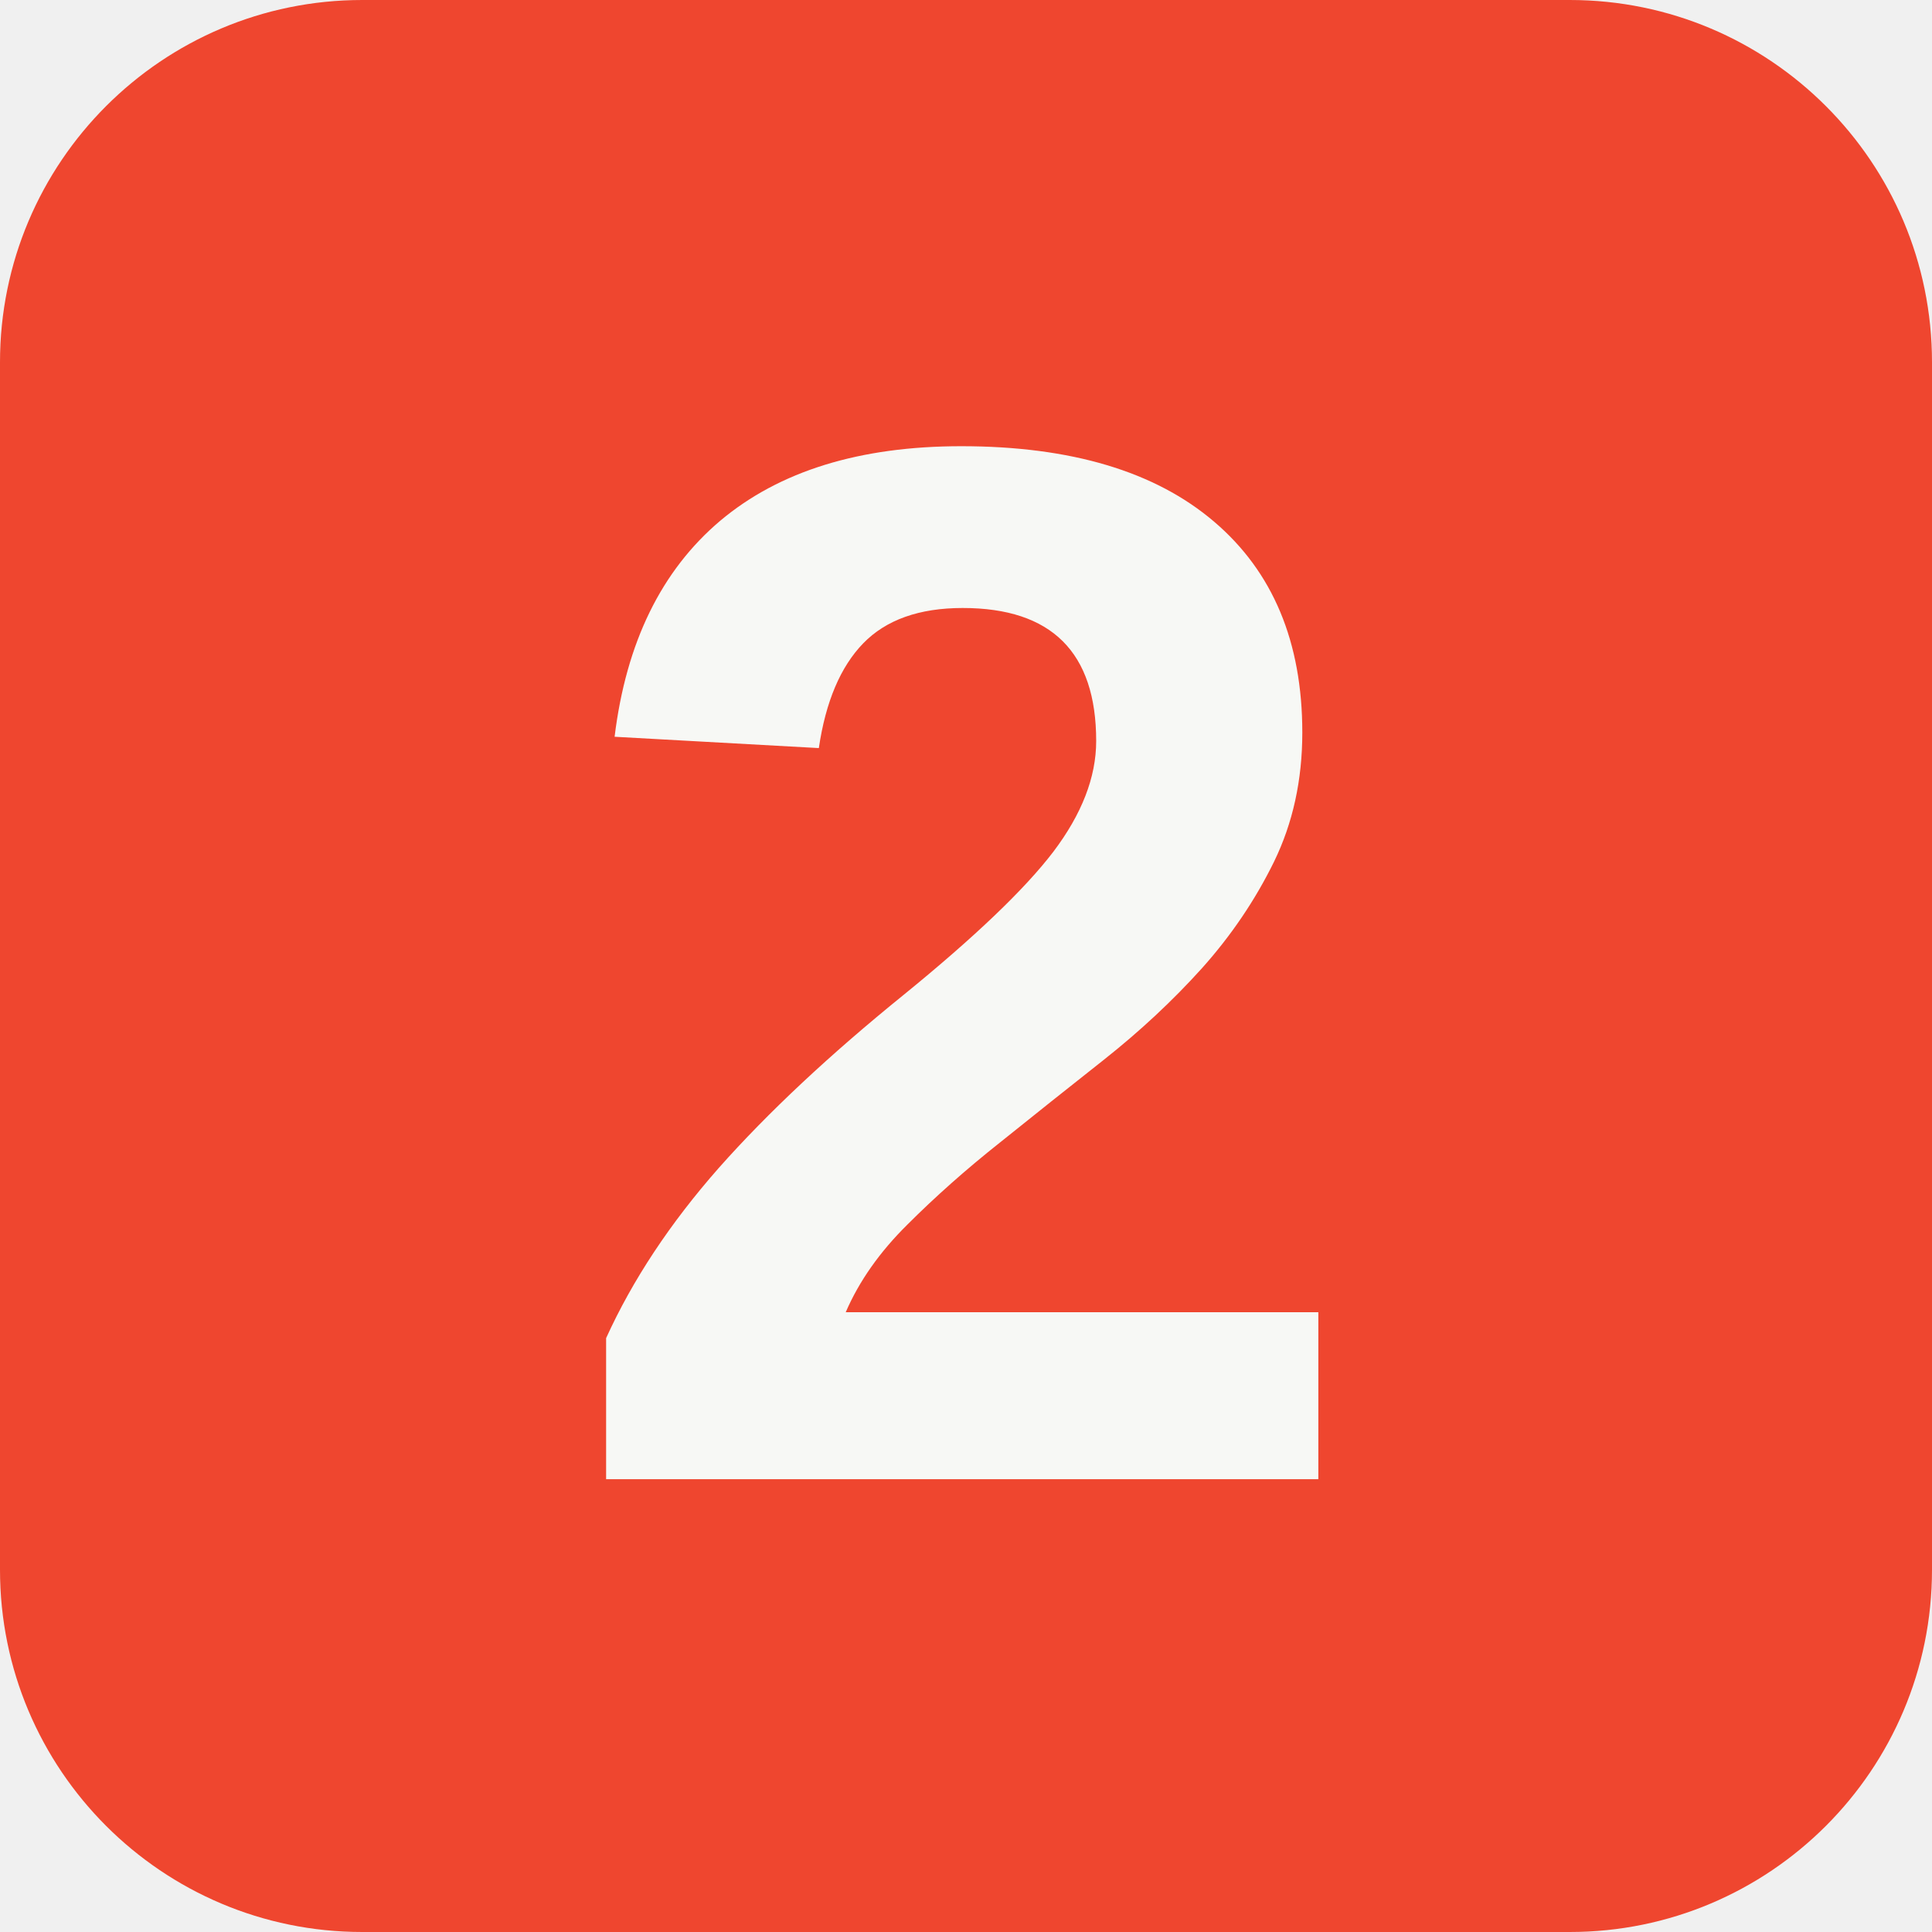
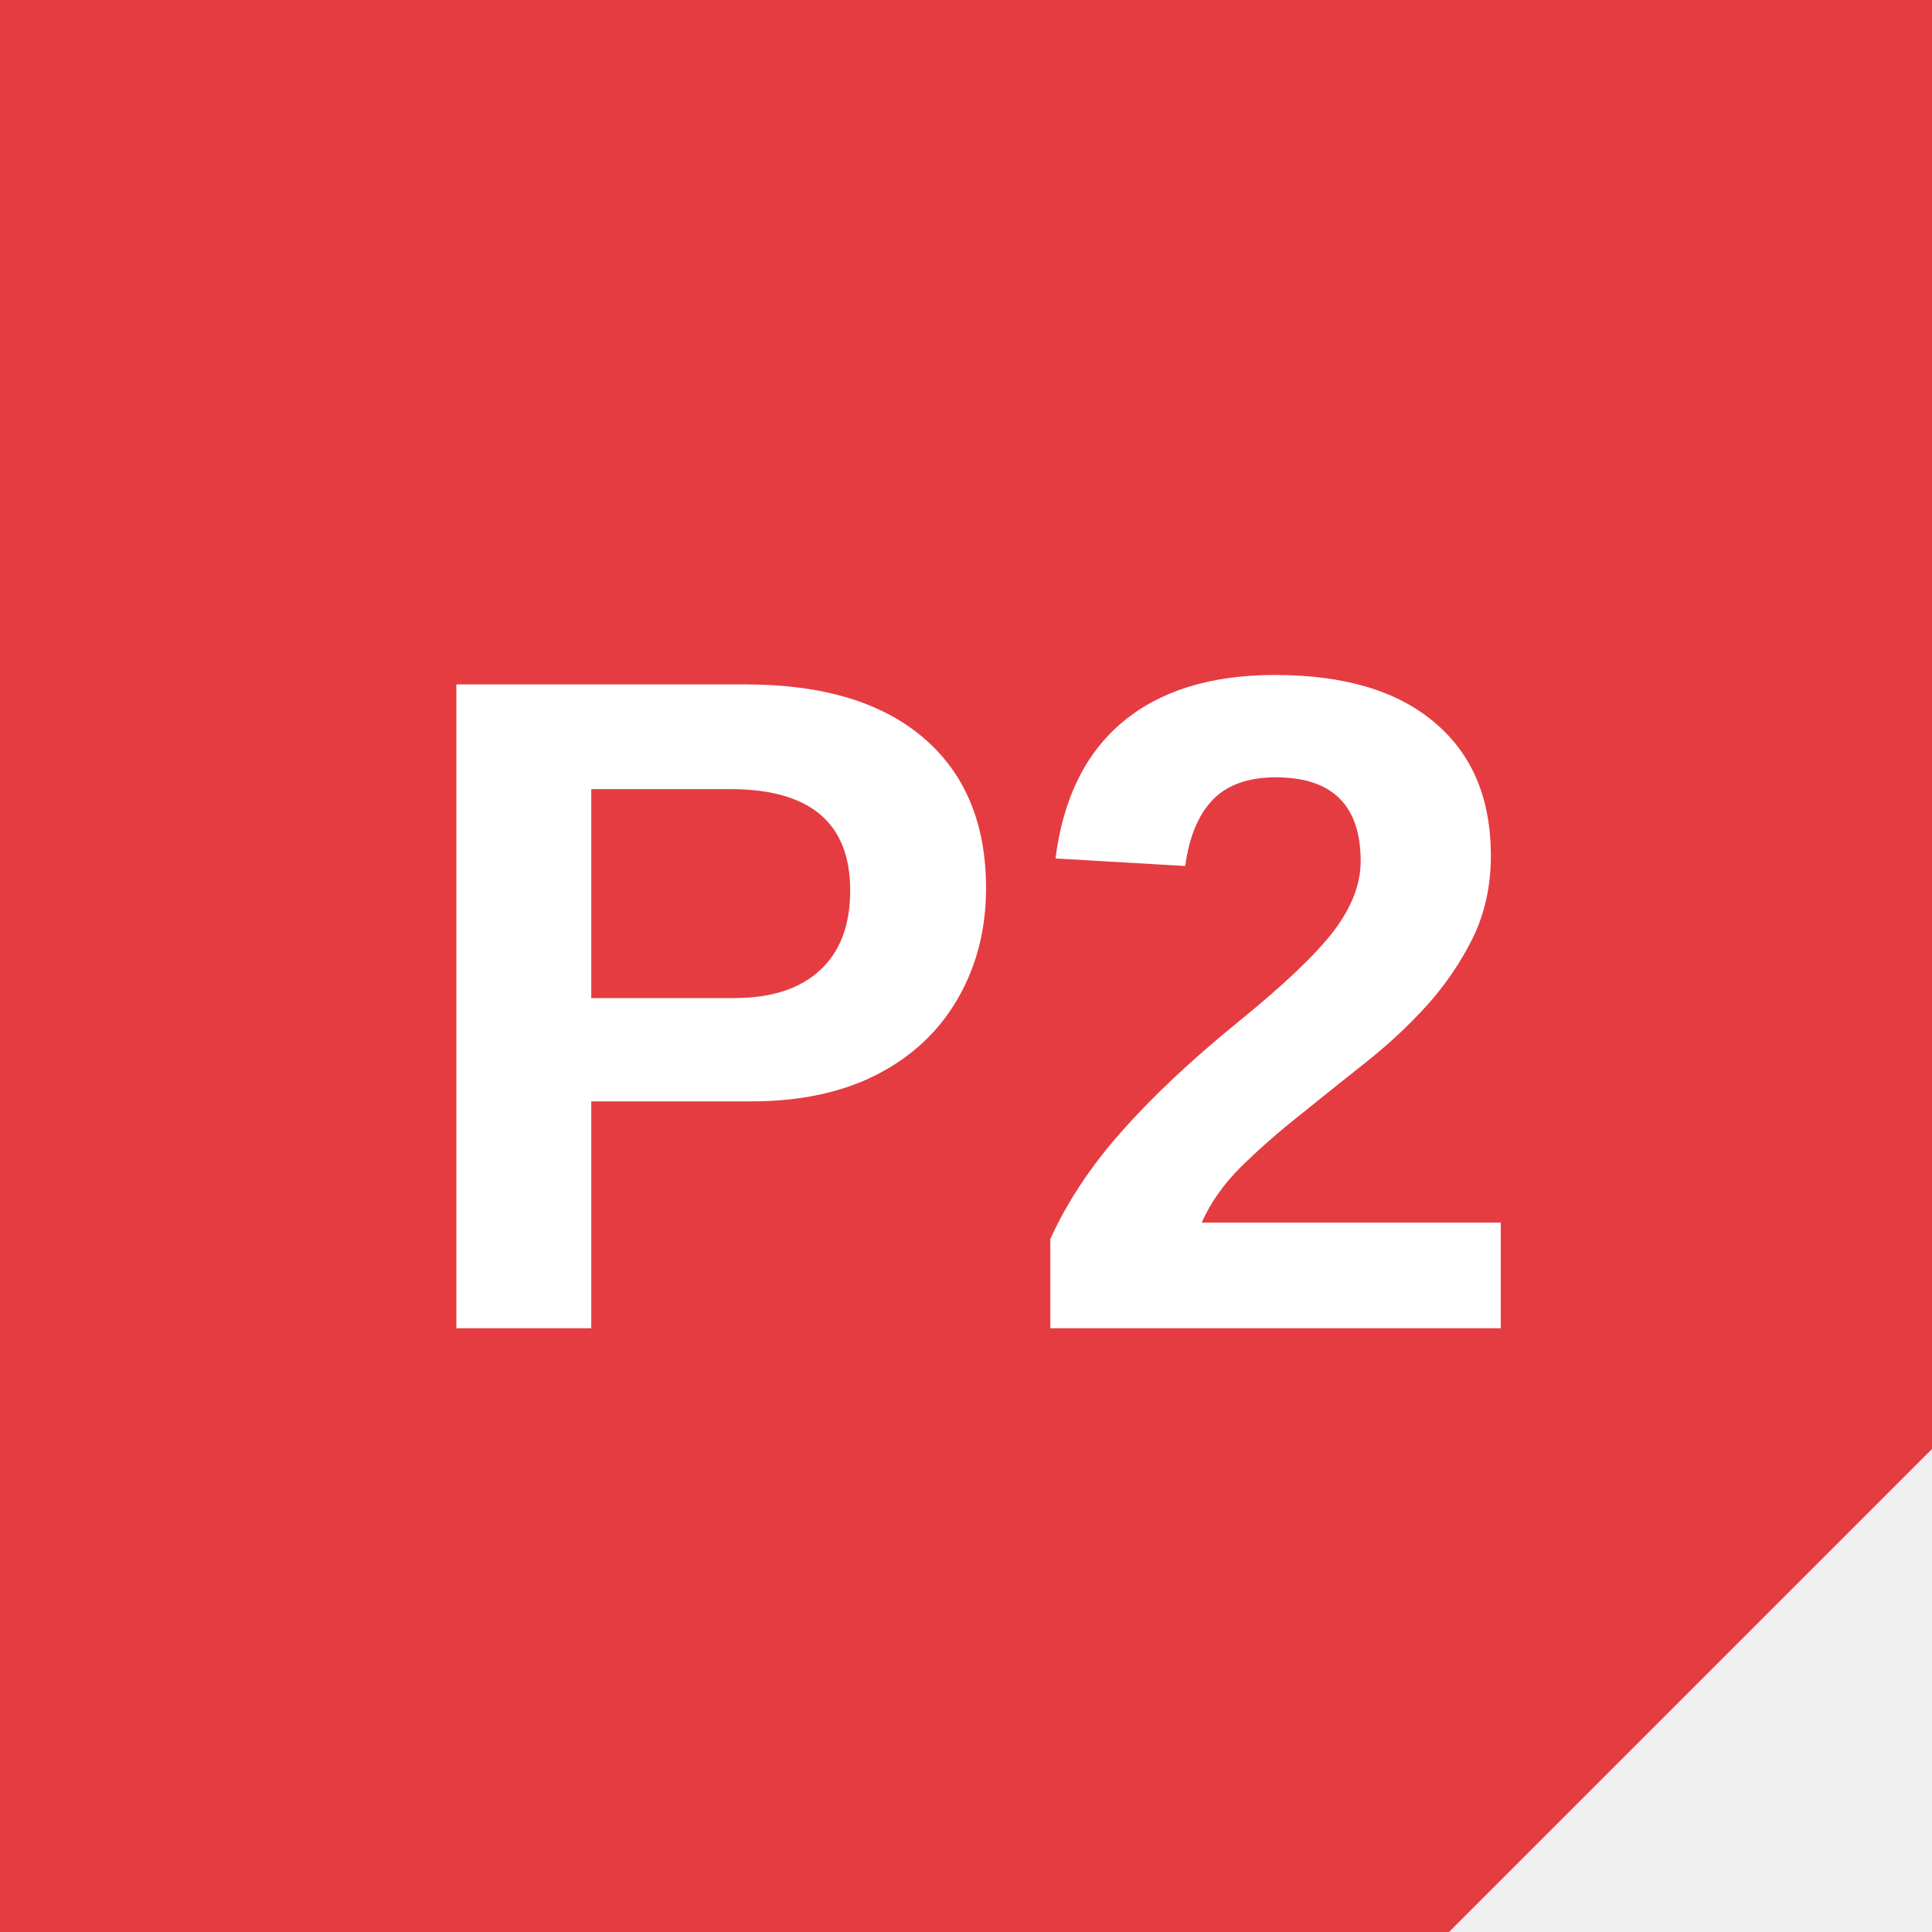
<svg xmlns="http://www.w3.org/2000/svg" viewBox="0 0 64 64">
-   <rect width="64" height="64" rx="12" fill="#ef462f" />
-   <text x="32" y="49" font-size="49" font-family="Arial,sans-serif" font-weight="bold" text-anchor="middle" fill="#f7f8f5">2</text>
+   <path d="M0 0H64V48L48 64H0Z" fill="#e53c42" />
+   <text x="32" y="44" font-size="31" font-family="Arial,sans-serif" font-weight="bold" text-anchor="middle" fill="#fff">P2</text>
</svg>
